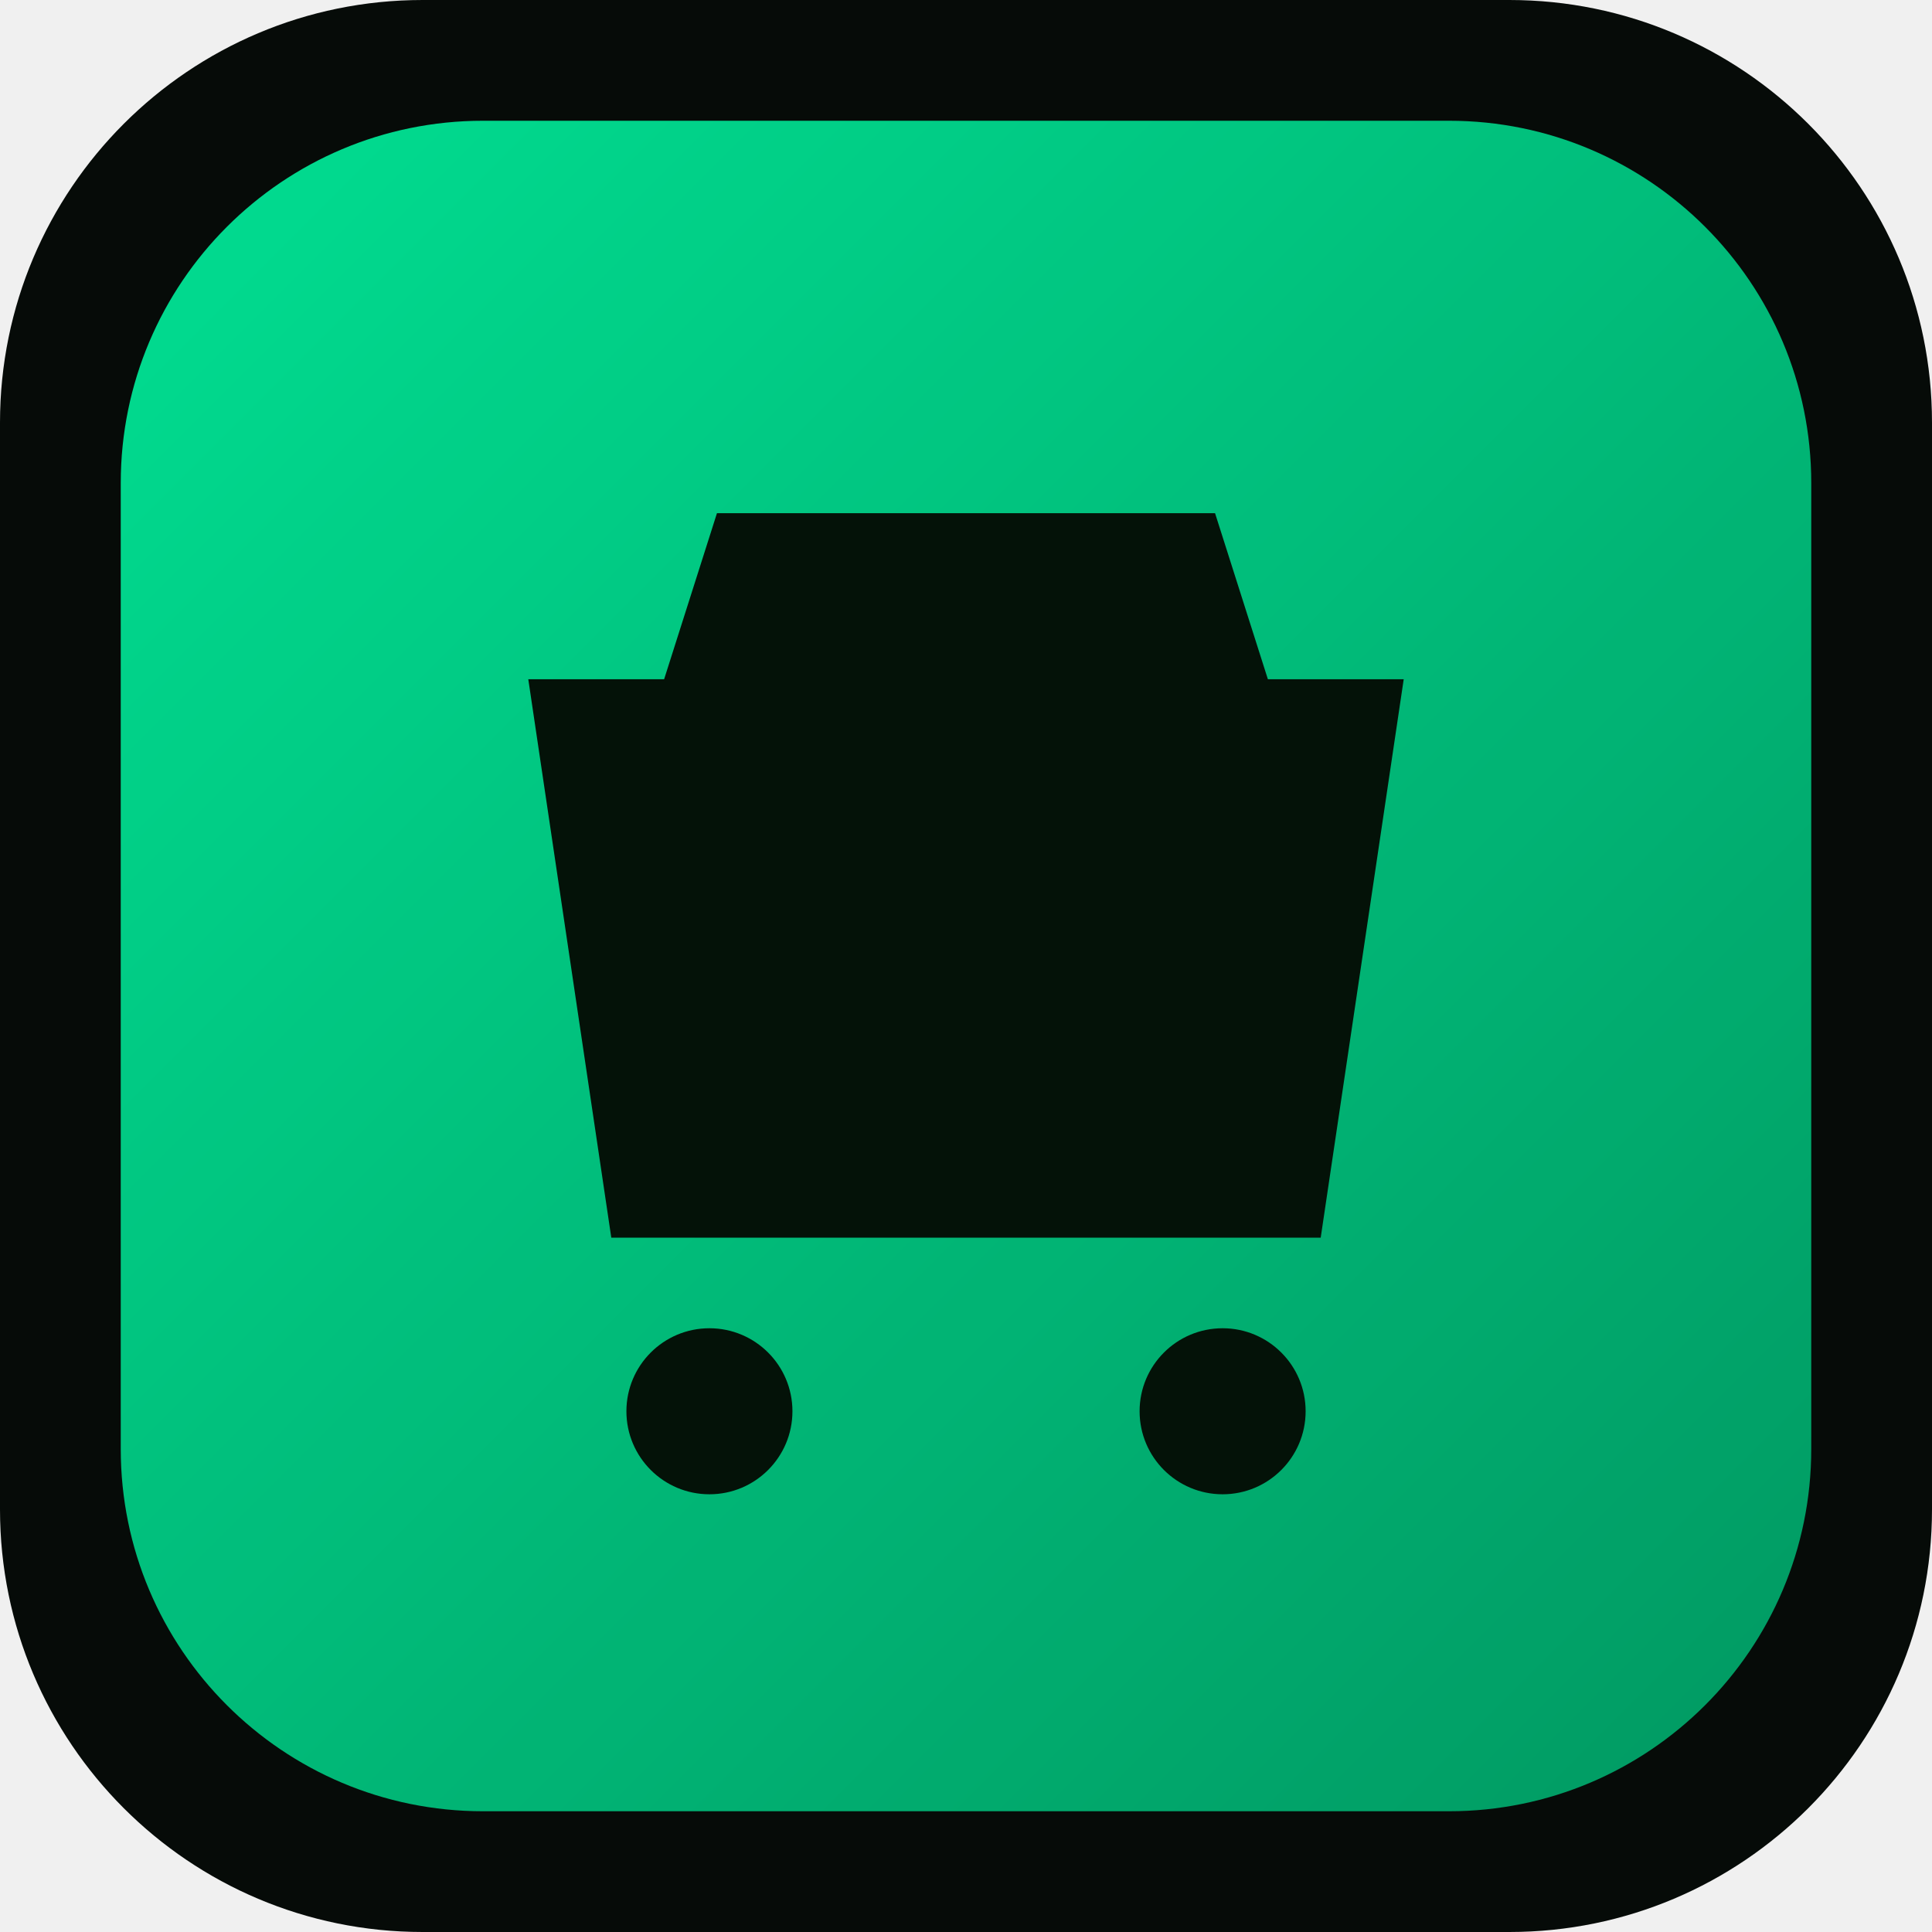
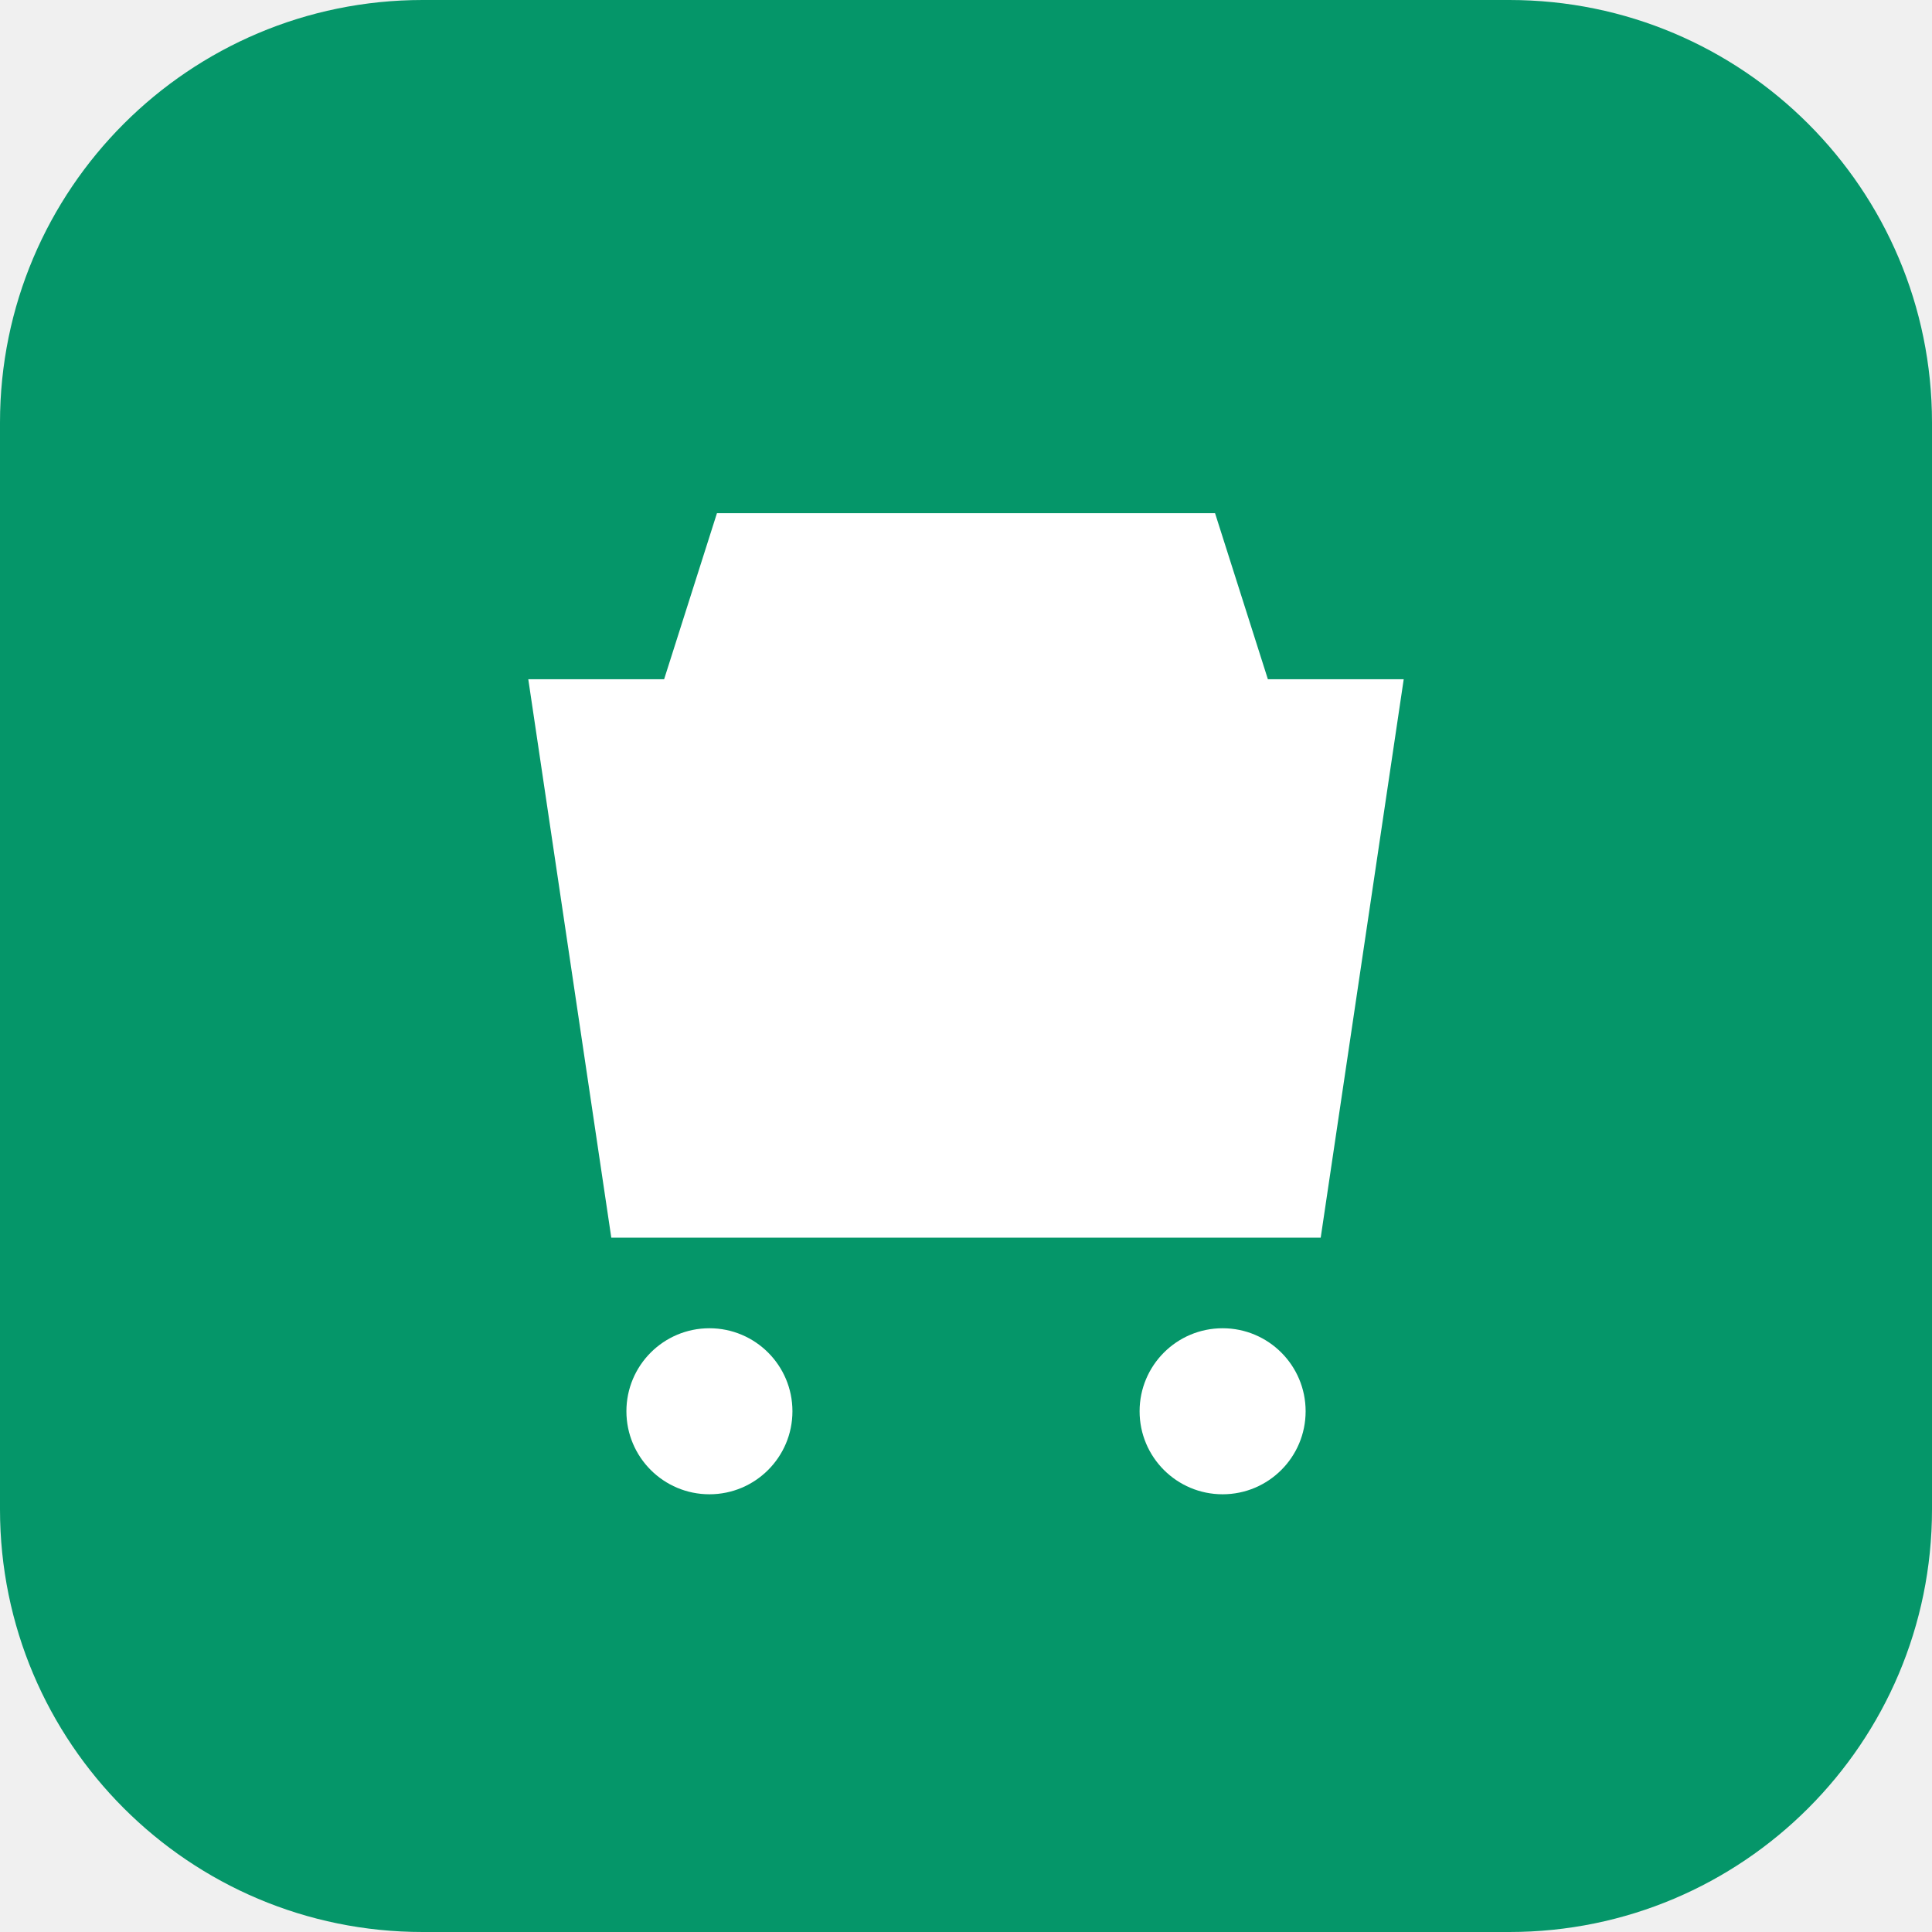
<svg xmlns="http://www.w3.org/2000/svg" viewBox="0 0 512 512" role="img" aria-label="S??stukorv">
-   <defs>
-     <linearGradient id="bg" x1="0%" y1="0%" x2="100%" y2="100%">
-       <stop offset="0%" stop-color="#00f5a0" />
-       <stop offset="100%" stop-color="#00a86b" />
-     </linearGradient>
-   </defs>
-   <rect width="512" height="512" rx="112" fill="#060b08" />
-   <rect x="32" y="32" width="448" height="448" rx="96" fill="url(#bg)" opacity="0.9" />
-   <path fill="#041208" d="M140 180h232l-22 148H162L140 180zm36 0 14-44h132l14 44M188 352a22 22 0 1 0 0.01 0M324 352a22 22 0 1 0 0.01 0" />
+   <rect width="512" height="512" rx="112" fill="#059669" />
+   <path fill="#ffffff" d="M140 180h232l-22 148H162L140 180zm36 0 14-44h132l14 44M188 352a22 22 0 1 0 0.01 0M324 352a22 22 0 1 0 0.01 0" />
</svg>
